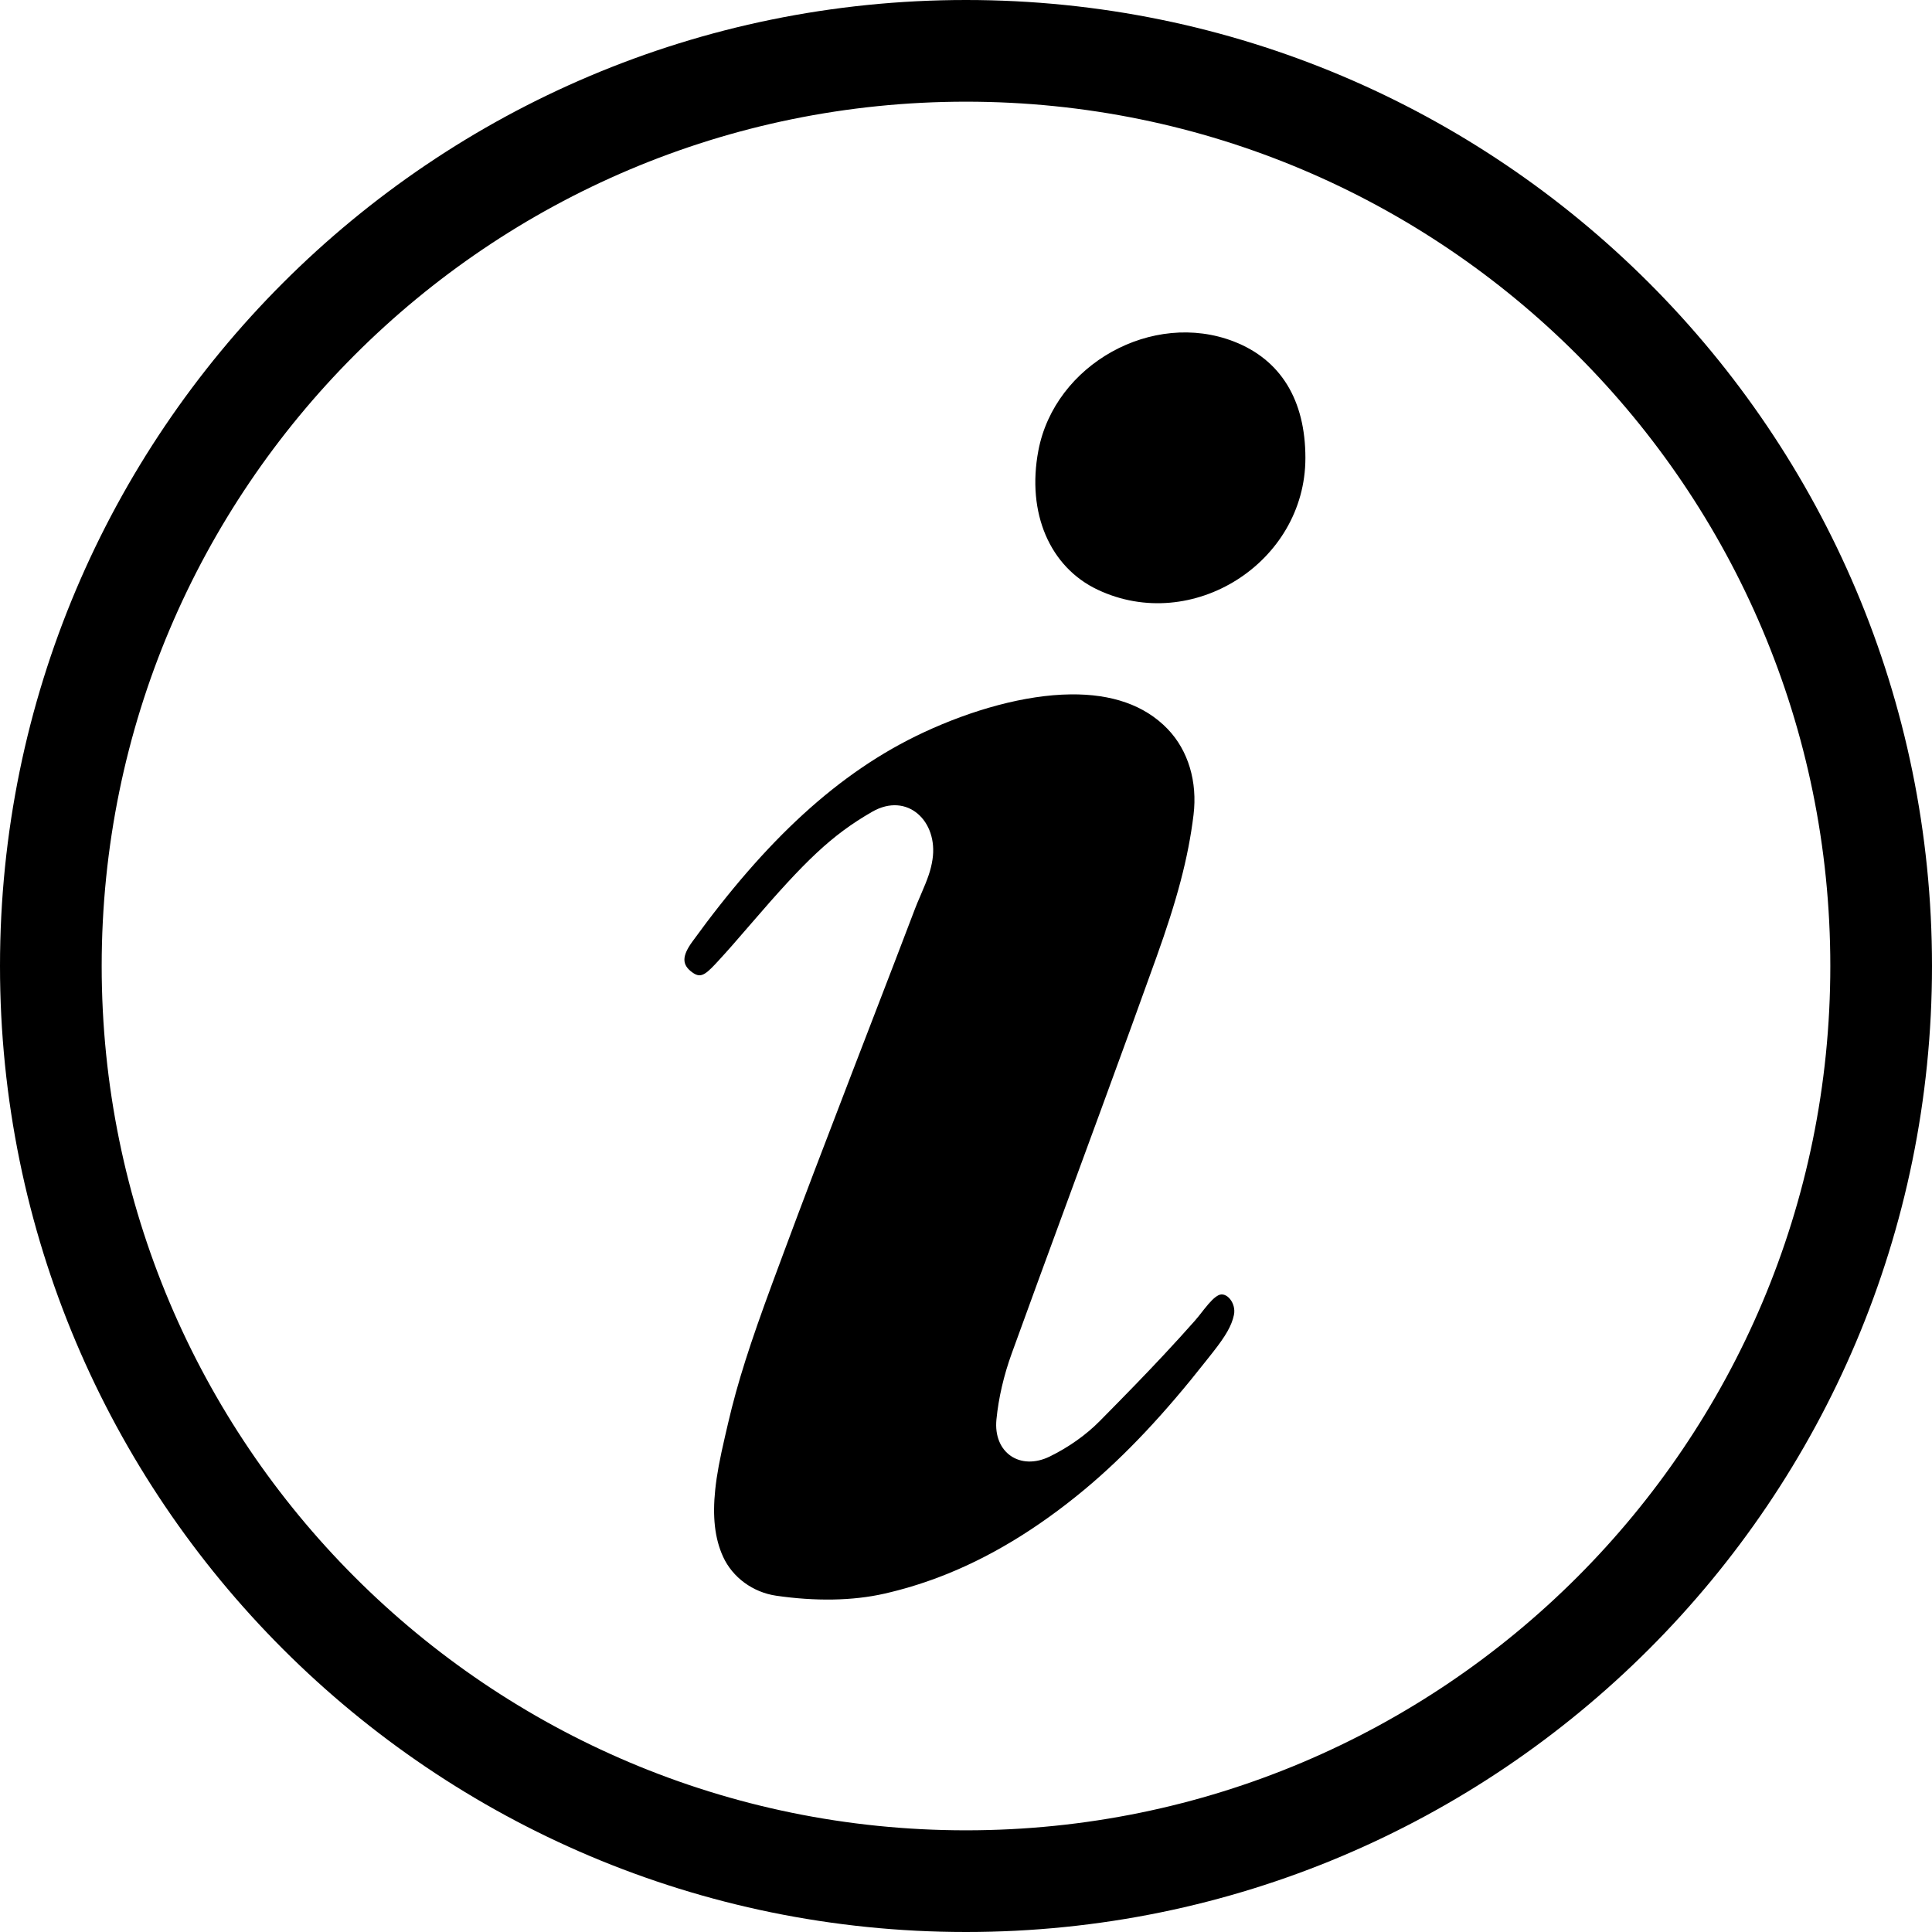
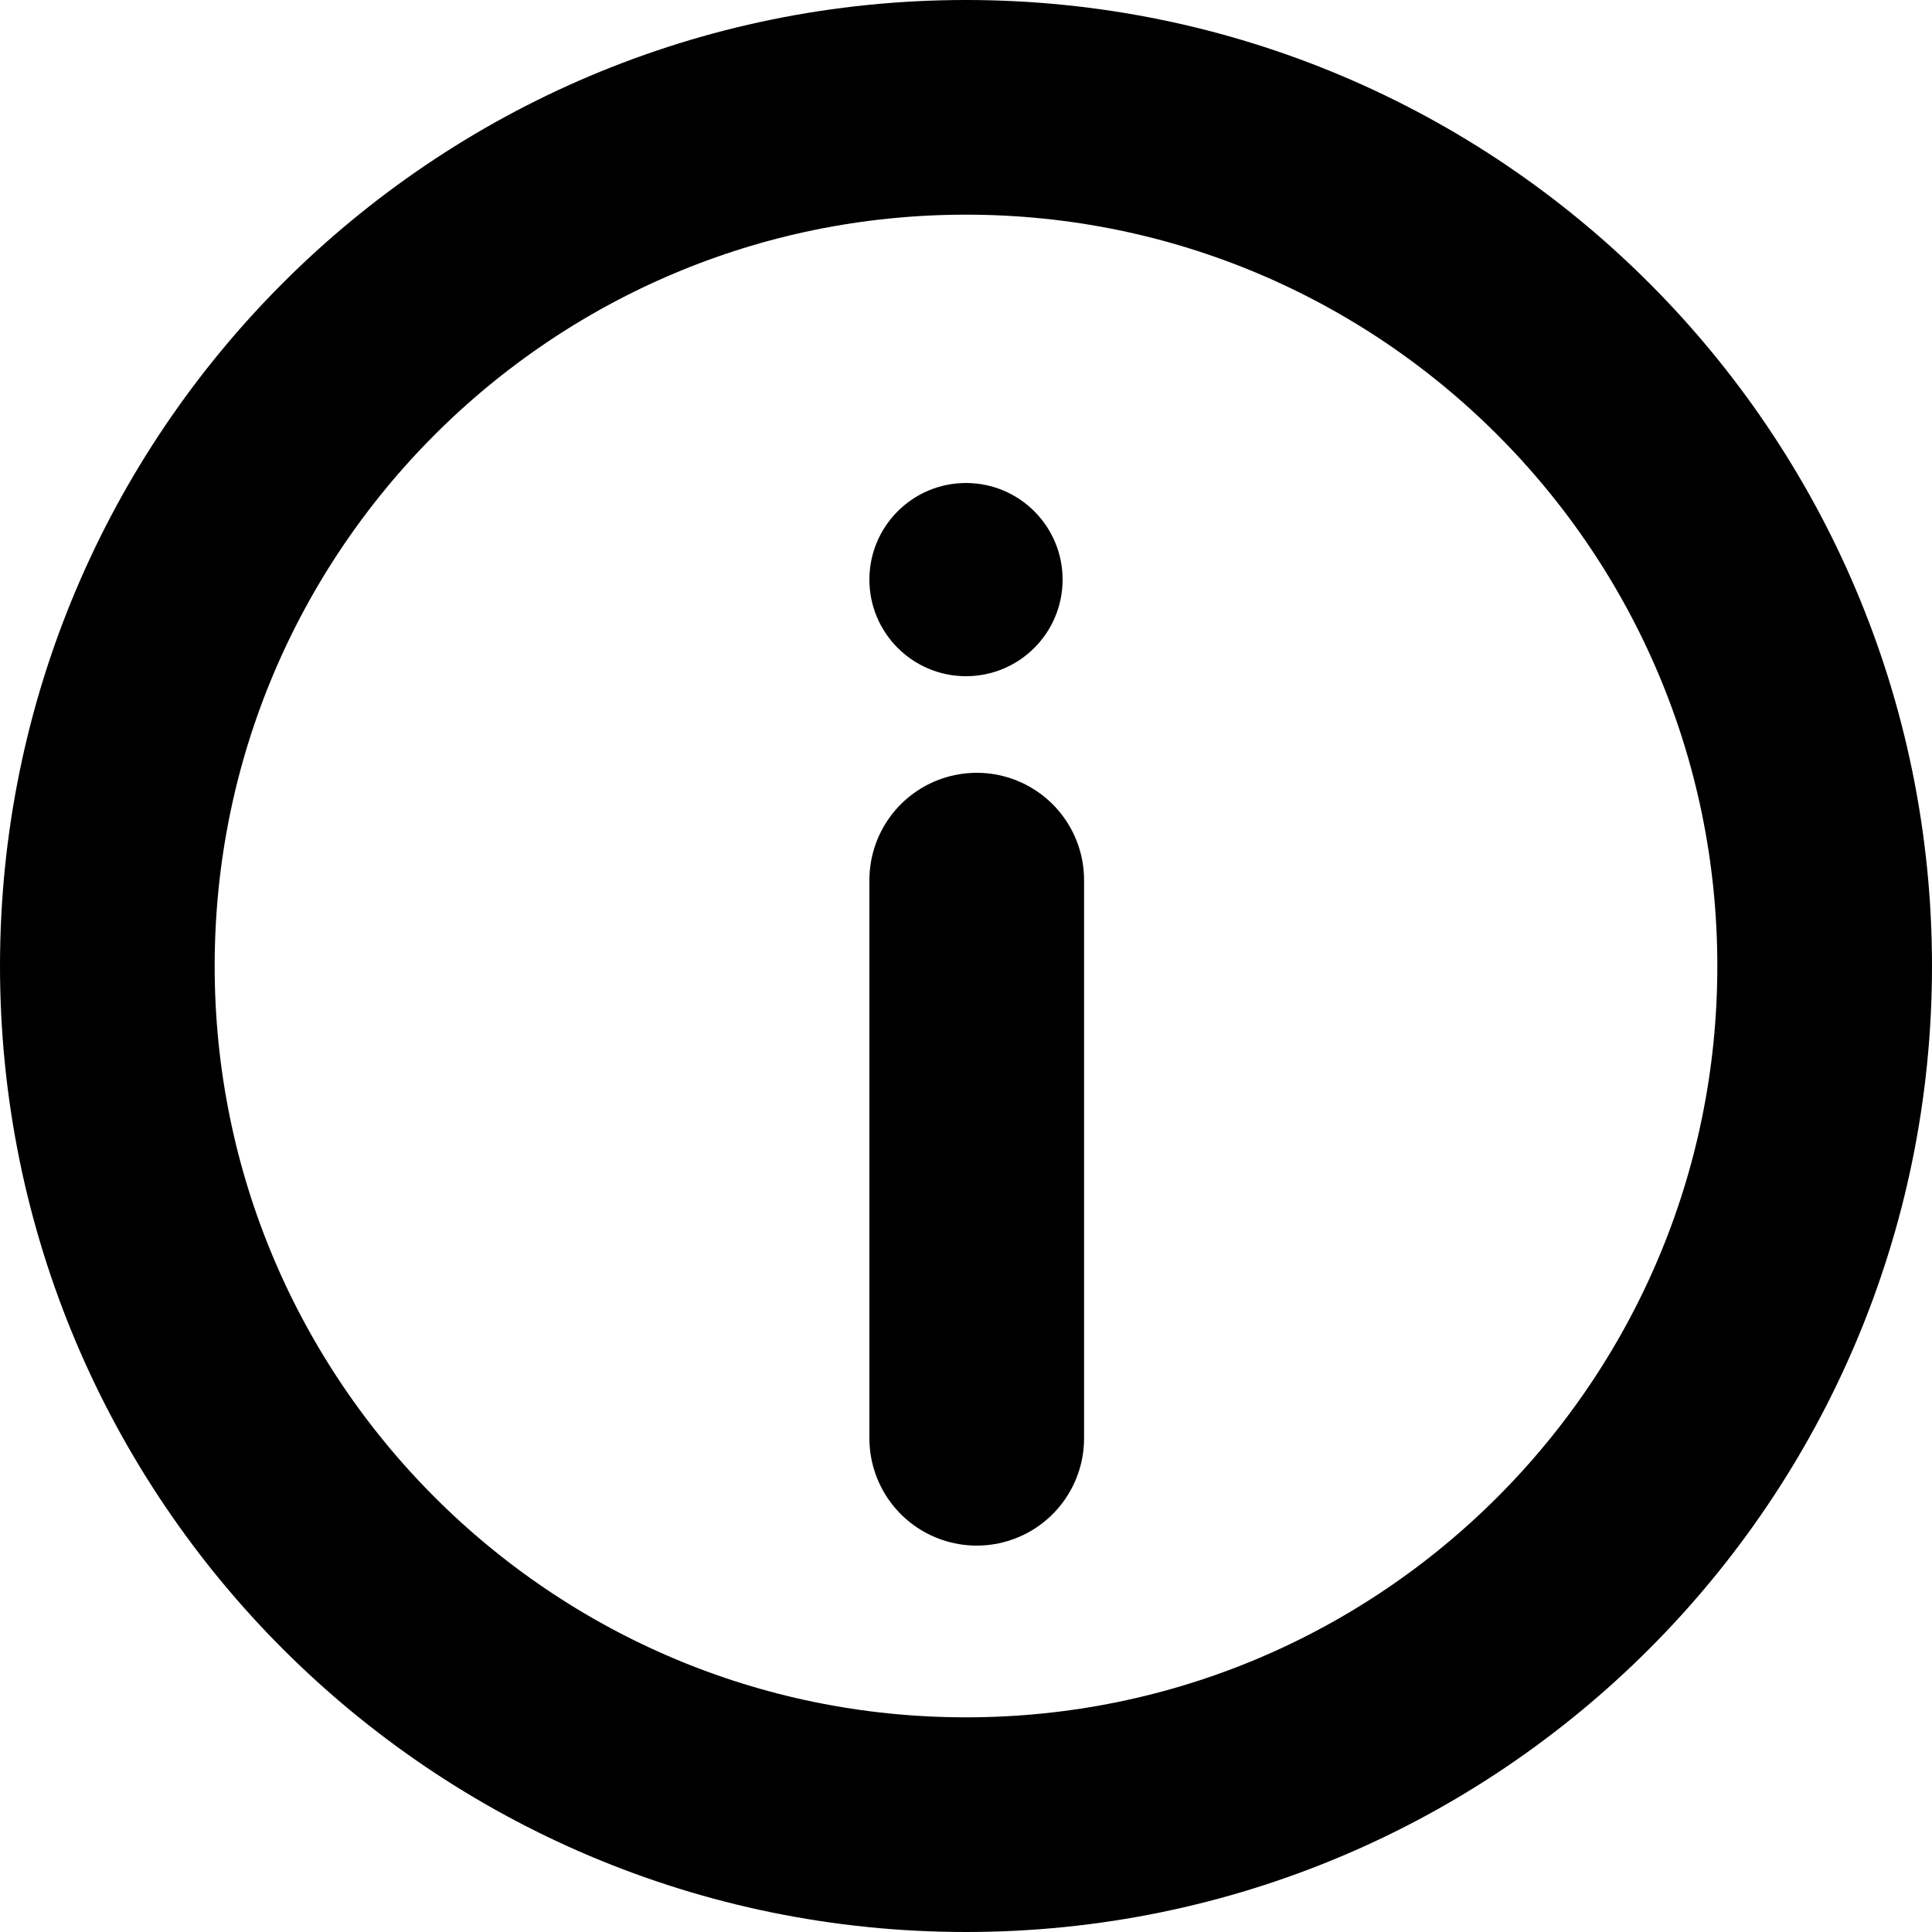
- <svg xmlns="http://www.w3.org/2000/svg" fill="currentColor" width="18" height="18" viewBox="0 0 1920 1920">
-   <g id="SVGRepo_bgCarrier" stroke-width="0" />
-   <g id="SVGRepo_tracerCarrier" stroke-linecap="round" stroke-linejoin="round" />
-   <g id="SVGRepo_iconCarrier">
-     <path d="M960 0c530.193 0 960 429.807 960 960s-429.807 960-960 960S0 1490.193 0 960 429.807 0 960 0Zm0 101.053c-474.384 0-858.947 384.563-858.947 858.947S485.616 1818.947 960 1818.947 1818.947 1434.384 1818.947 960 1434.384 101.053 960 101.053Zm-42.074 626.795c-85.075 39.632-157.432 107.975-229.844 207.898-10.327 14.249-10.744 22.907-.135 30.565 7.458 5.384 11.792 3.662 22.656-7.928 1.453-1.562 1.453-1.562 2.94-3.174 9.391-10.17 16.956-18.8 33.115-37.565 53.392-62.005 79.472-87.526 120.003-110.867 35.075-20.198 65.9 9.485 60.03 47.471-1.647 10.664-4.483 18.534-11.791 35.432-2.907 6.722-4.133 9.646-5.496 13.23-13.173 34.63-24.269 63.518-47.519 123.85l-1.112 2.886c-7.03 18.242-7.03 18.242-14.053 36.48-30.45 79.138-48.927 127.666-67.991 178.988l-1.118 3.008a10180.575 10180.575 0 0 0-10.189 27.469c-21.844 59.238-34.337 97.729-43.838 138.668-1.484 6.37-1.484 6.37-2.988 12.845-5.353 23.158-8.218 38.081-9.82 53.42-2.77 26.522-.543 48.24 7.792 66.493 9.432 20.655 29.697 35.43 52.819 38.786 38.518 5.592 75.683 5.194 107.515-2.048 17.914-4.073 35.638-9.405 53.03-15.942 50.352-18.932 98.861-48.472 145.846-87.52 41.11-34.26 80.008-76 120.788-127.872 3.555-4.492 3.555-4.492 7.098-8.976 12.318-15.707 18.352-25.908 20.605-36.683 2.45-11.698-7.439-23.554-15.343-19.587-3.907 1.96-7.993 6.018-14.22 13.872-4.454 5.715-6.875 8.77-9.298 11.514-9.671 10.95-19.883 22.157-30.947 33.998-18.241 19.513-36.775 38.608-63.656 65.789-13.69 13.844-30.908 25.947-49.42 35.046-29.63 14.559-56.358-3.792-53.148-36.635 2.118-21.681 7.37-44.096 15.224-65.767 17.156-47.367 31.183-85.659 62.216-170.048 13.459-36.6 19.27-52.41 26.528-72.201 21.518-58.652 38.696-105.868 55.04-151.425 20.19-56.275 31.596-98.224 36.877-141.543 3.987-32.673-5.103-63.922-25.834-85.405-22.986-23.816-55.68-34.787-96.399-34.305-45.053.535-97.607 15.256-145.963 37.783Zm308.381-388.422c-80.963-31.5-178.114 22.616-194.382 108.33-11.795 62.124 11.412 115.76 58.78 138.225 93.898 44.531 206.587-26.823 206.592-130.826.005-57.855-24.705-97.718-70.99-115.729Z" fill-rule="evenodd" />
-   </g>
+ <svg xmlns="http://www.w3.org/2000/svg" width="18" height="18" viewBox="0 0 18 18" fill="none">
+   <circle cx="9" cy="9" r="8" fill="none" stroke="currentColor" stroke-width="2" />
+   <line x1="9.1" y1="8.2" x2="9.1" y2="13.4" stroke="currentColor" stroke-width="2" stroke-linecap="round" />
+   <circle cx="9" cy="5.4" r="0.9" fill="currentColor" />
</svg>
